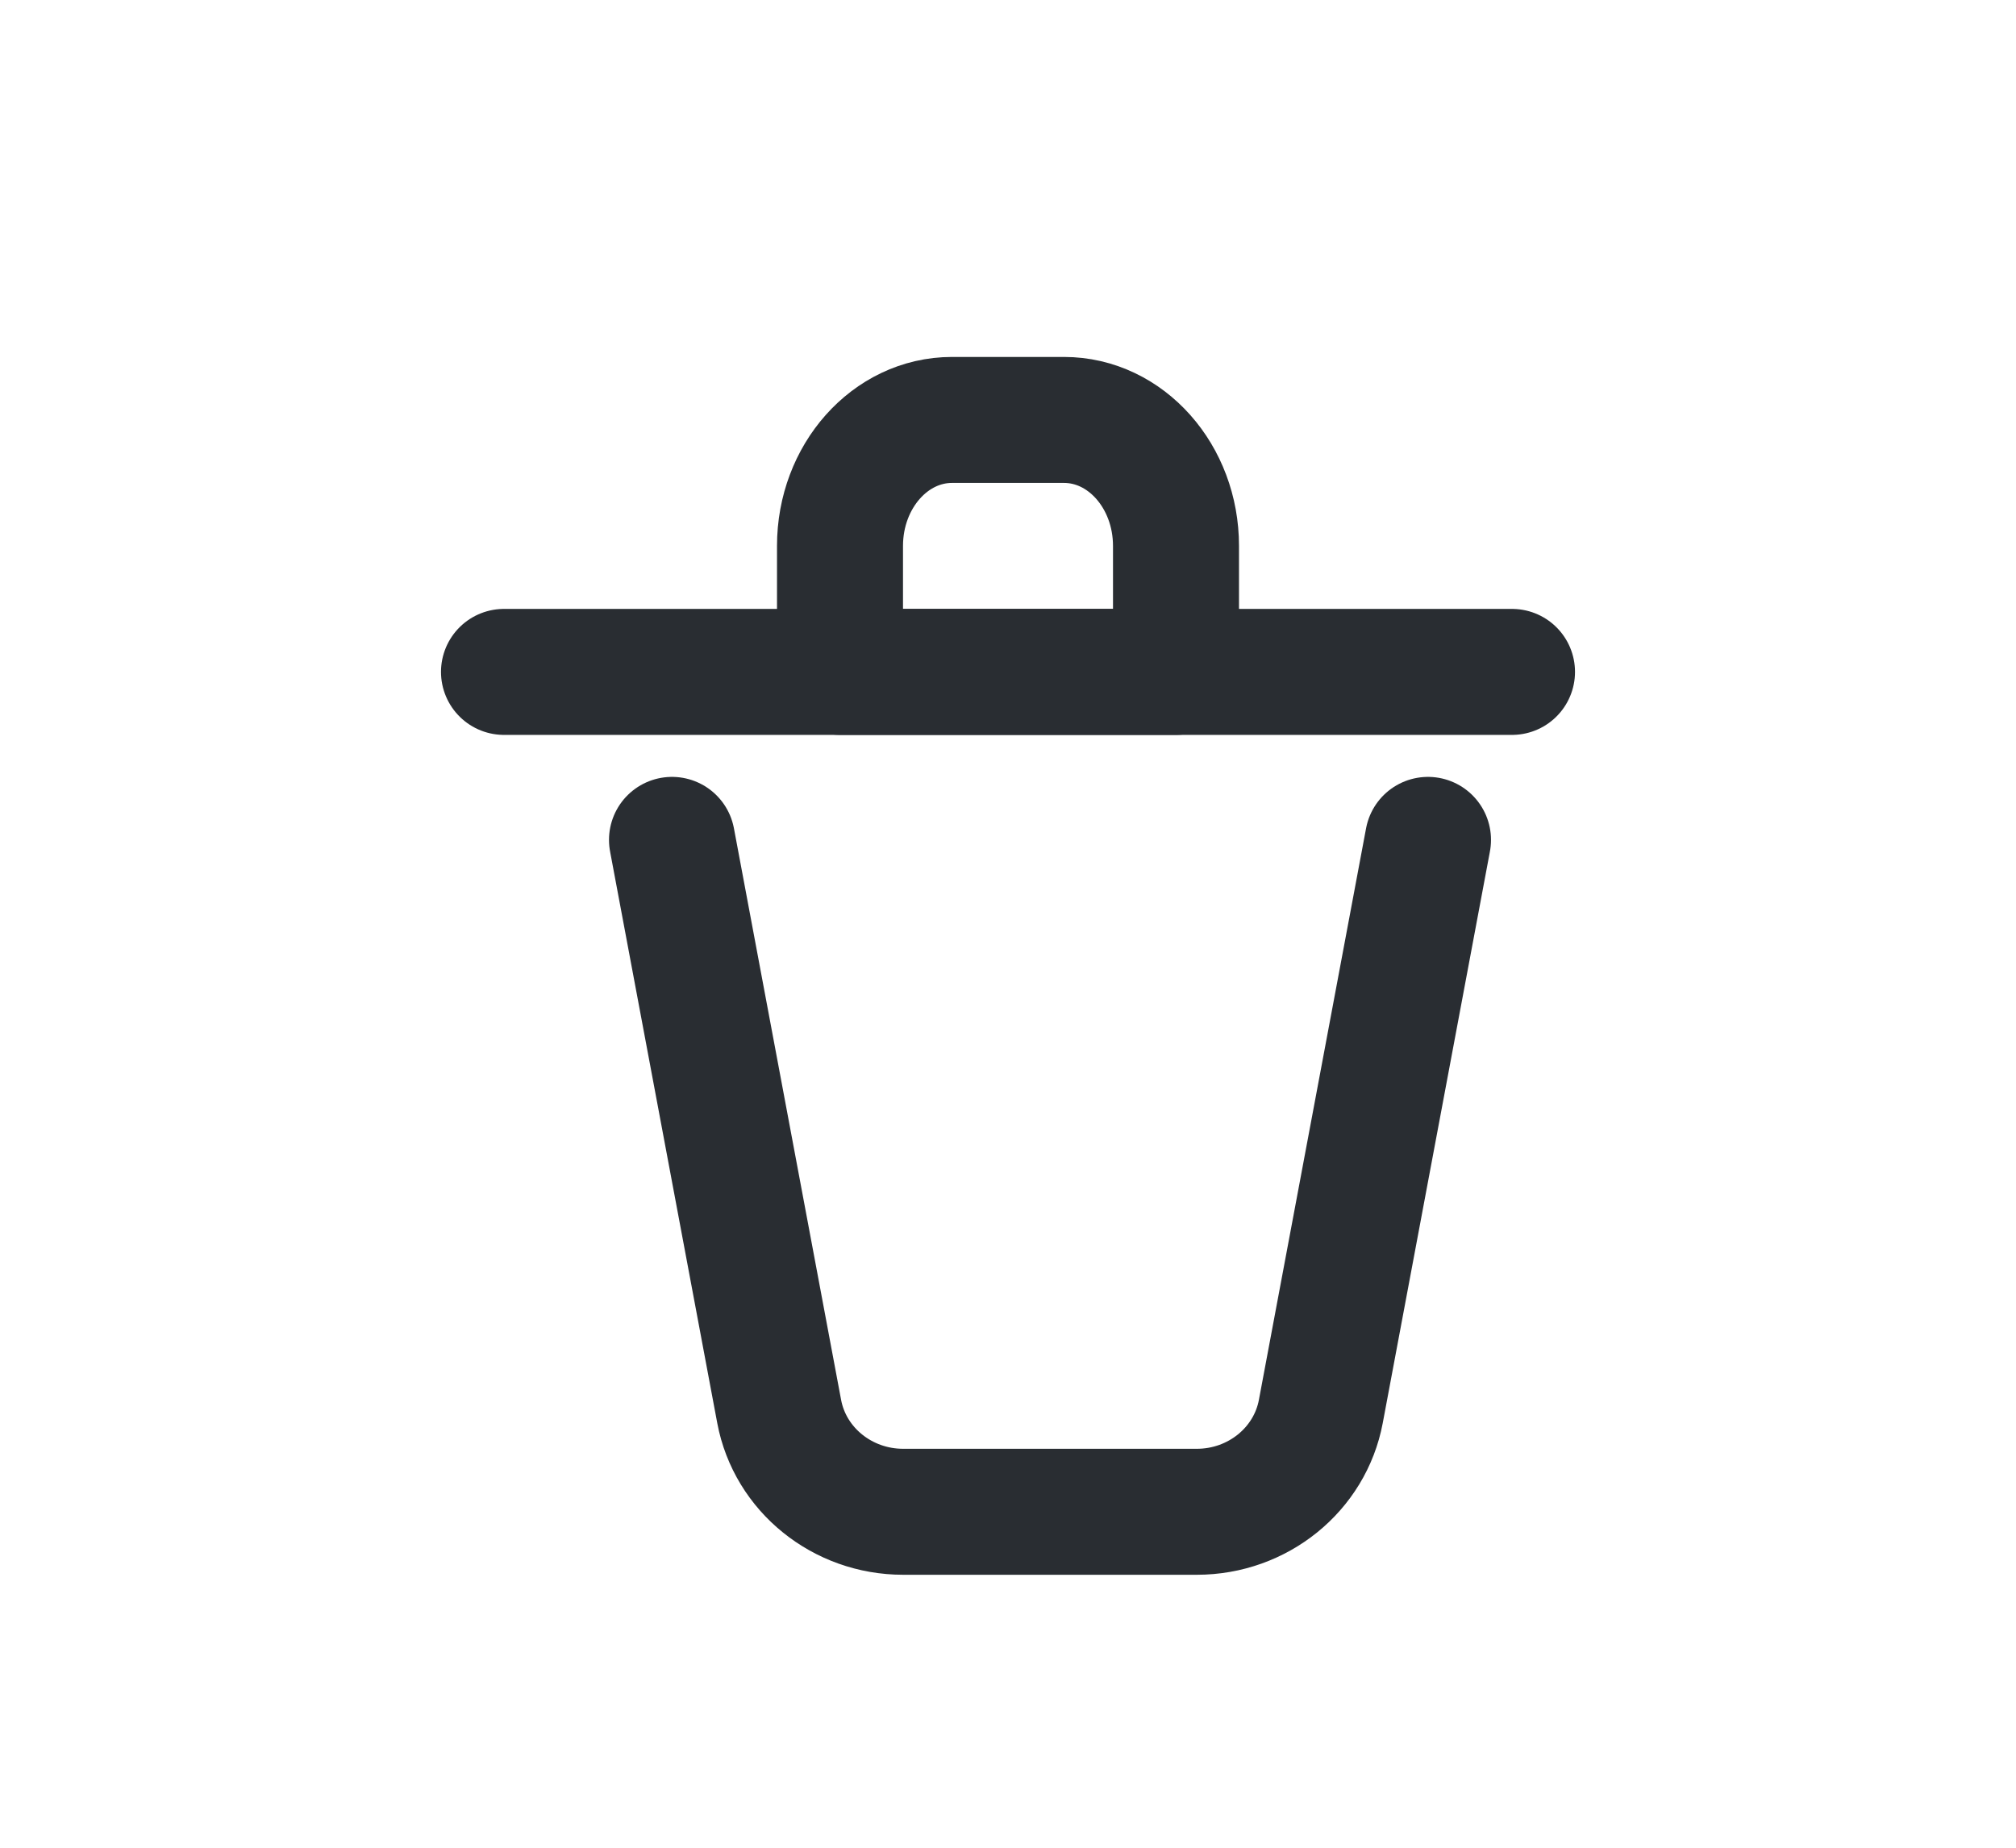
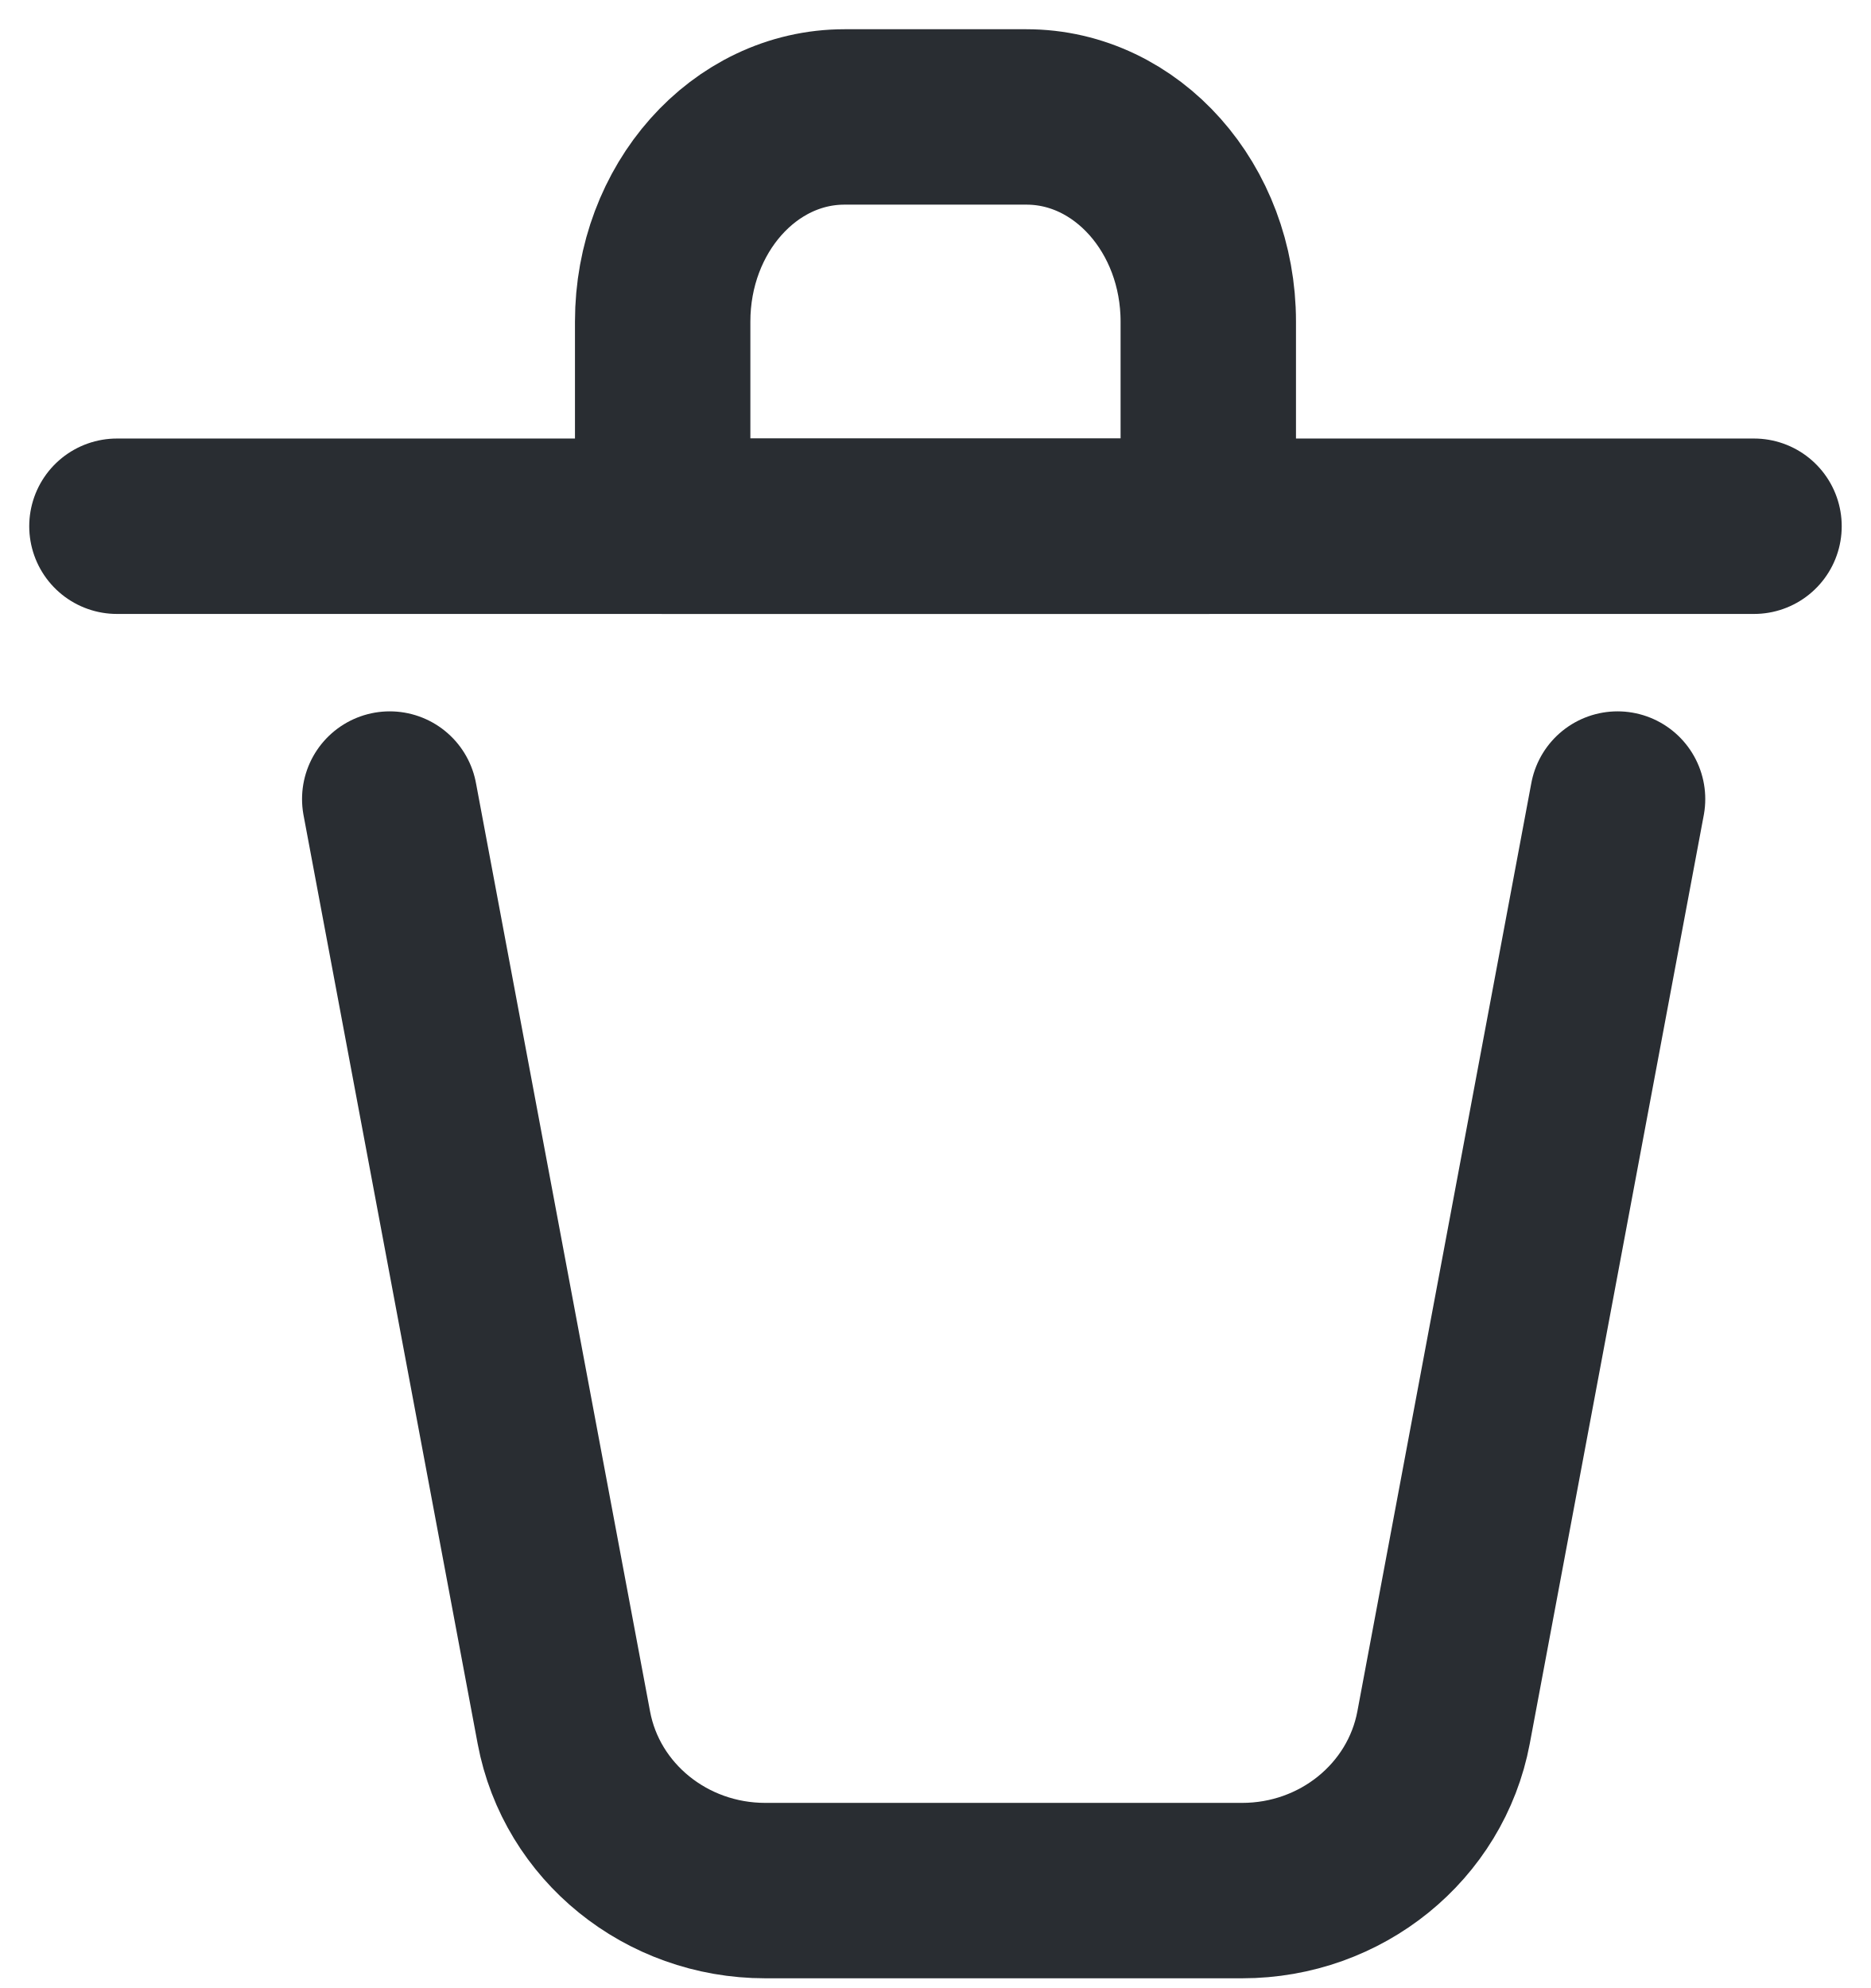
- <svg xmlns="http://www.w3.org/2000/svg" width="24" height="22" viewBox="0 0 24 22" fill="none">
-   <path d="M6 8H18" stroke="#292D32" stroke-width="1.5" stroke-linecap="round" stroke-linejoin="round" />
-   <path d="M8 10L9.276 16.806C9.406 17.497 10.027 18 10.752 18H14.248C14.973 18 15.594 17.497 15.724 16.806L17 10" stroke="#292D32" stroke-width="1.5" stroke-linecap="round" stroke-linejoin="round" />
-   <path d="M10 6.5C10 5.672 10.597 5 11.333 5H12.667C13.403 5 14 5.672 14 6.5V8H10V6.5Z" stroke="#292D32" stroke-width="1.5" stroke-linecap="round" stroke-linejoin="round" />
+ <svg xmlns="http://www.w3.org/2000/svg" width="16" height="17" viewBox="0 0 16 17" fill="none">
+   <path d="M1 4.5H15" stroke="#292D32" stroke-width="1.5" stroke-linecap="round" stroke-linejoin="round" />
+   <path d="M3.333 6.833L4.822 14.773C4.973 15.58 5.698 16.167 6.544 16.167H10.623C11.469 16.167 12.193 15.58 12.345 14.773L13.833 6.833" stroke="#292D32" stroke-width="1.5" stroke-linecap="round" stroke-linejoin="round" />
+   <path d="M5.667 2.75C5.667 1.784 6.363 1 7.222 1H8.778C9.637 1 10.333 1.784 10.333 2.75V4.5H5.667V2.75Z" stroke="#292D32" stroke-width="1.5" stroke-linecap="round" stroke-linejoin="round" />
</svg>
